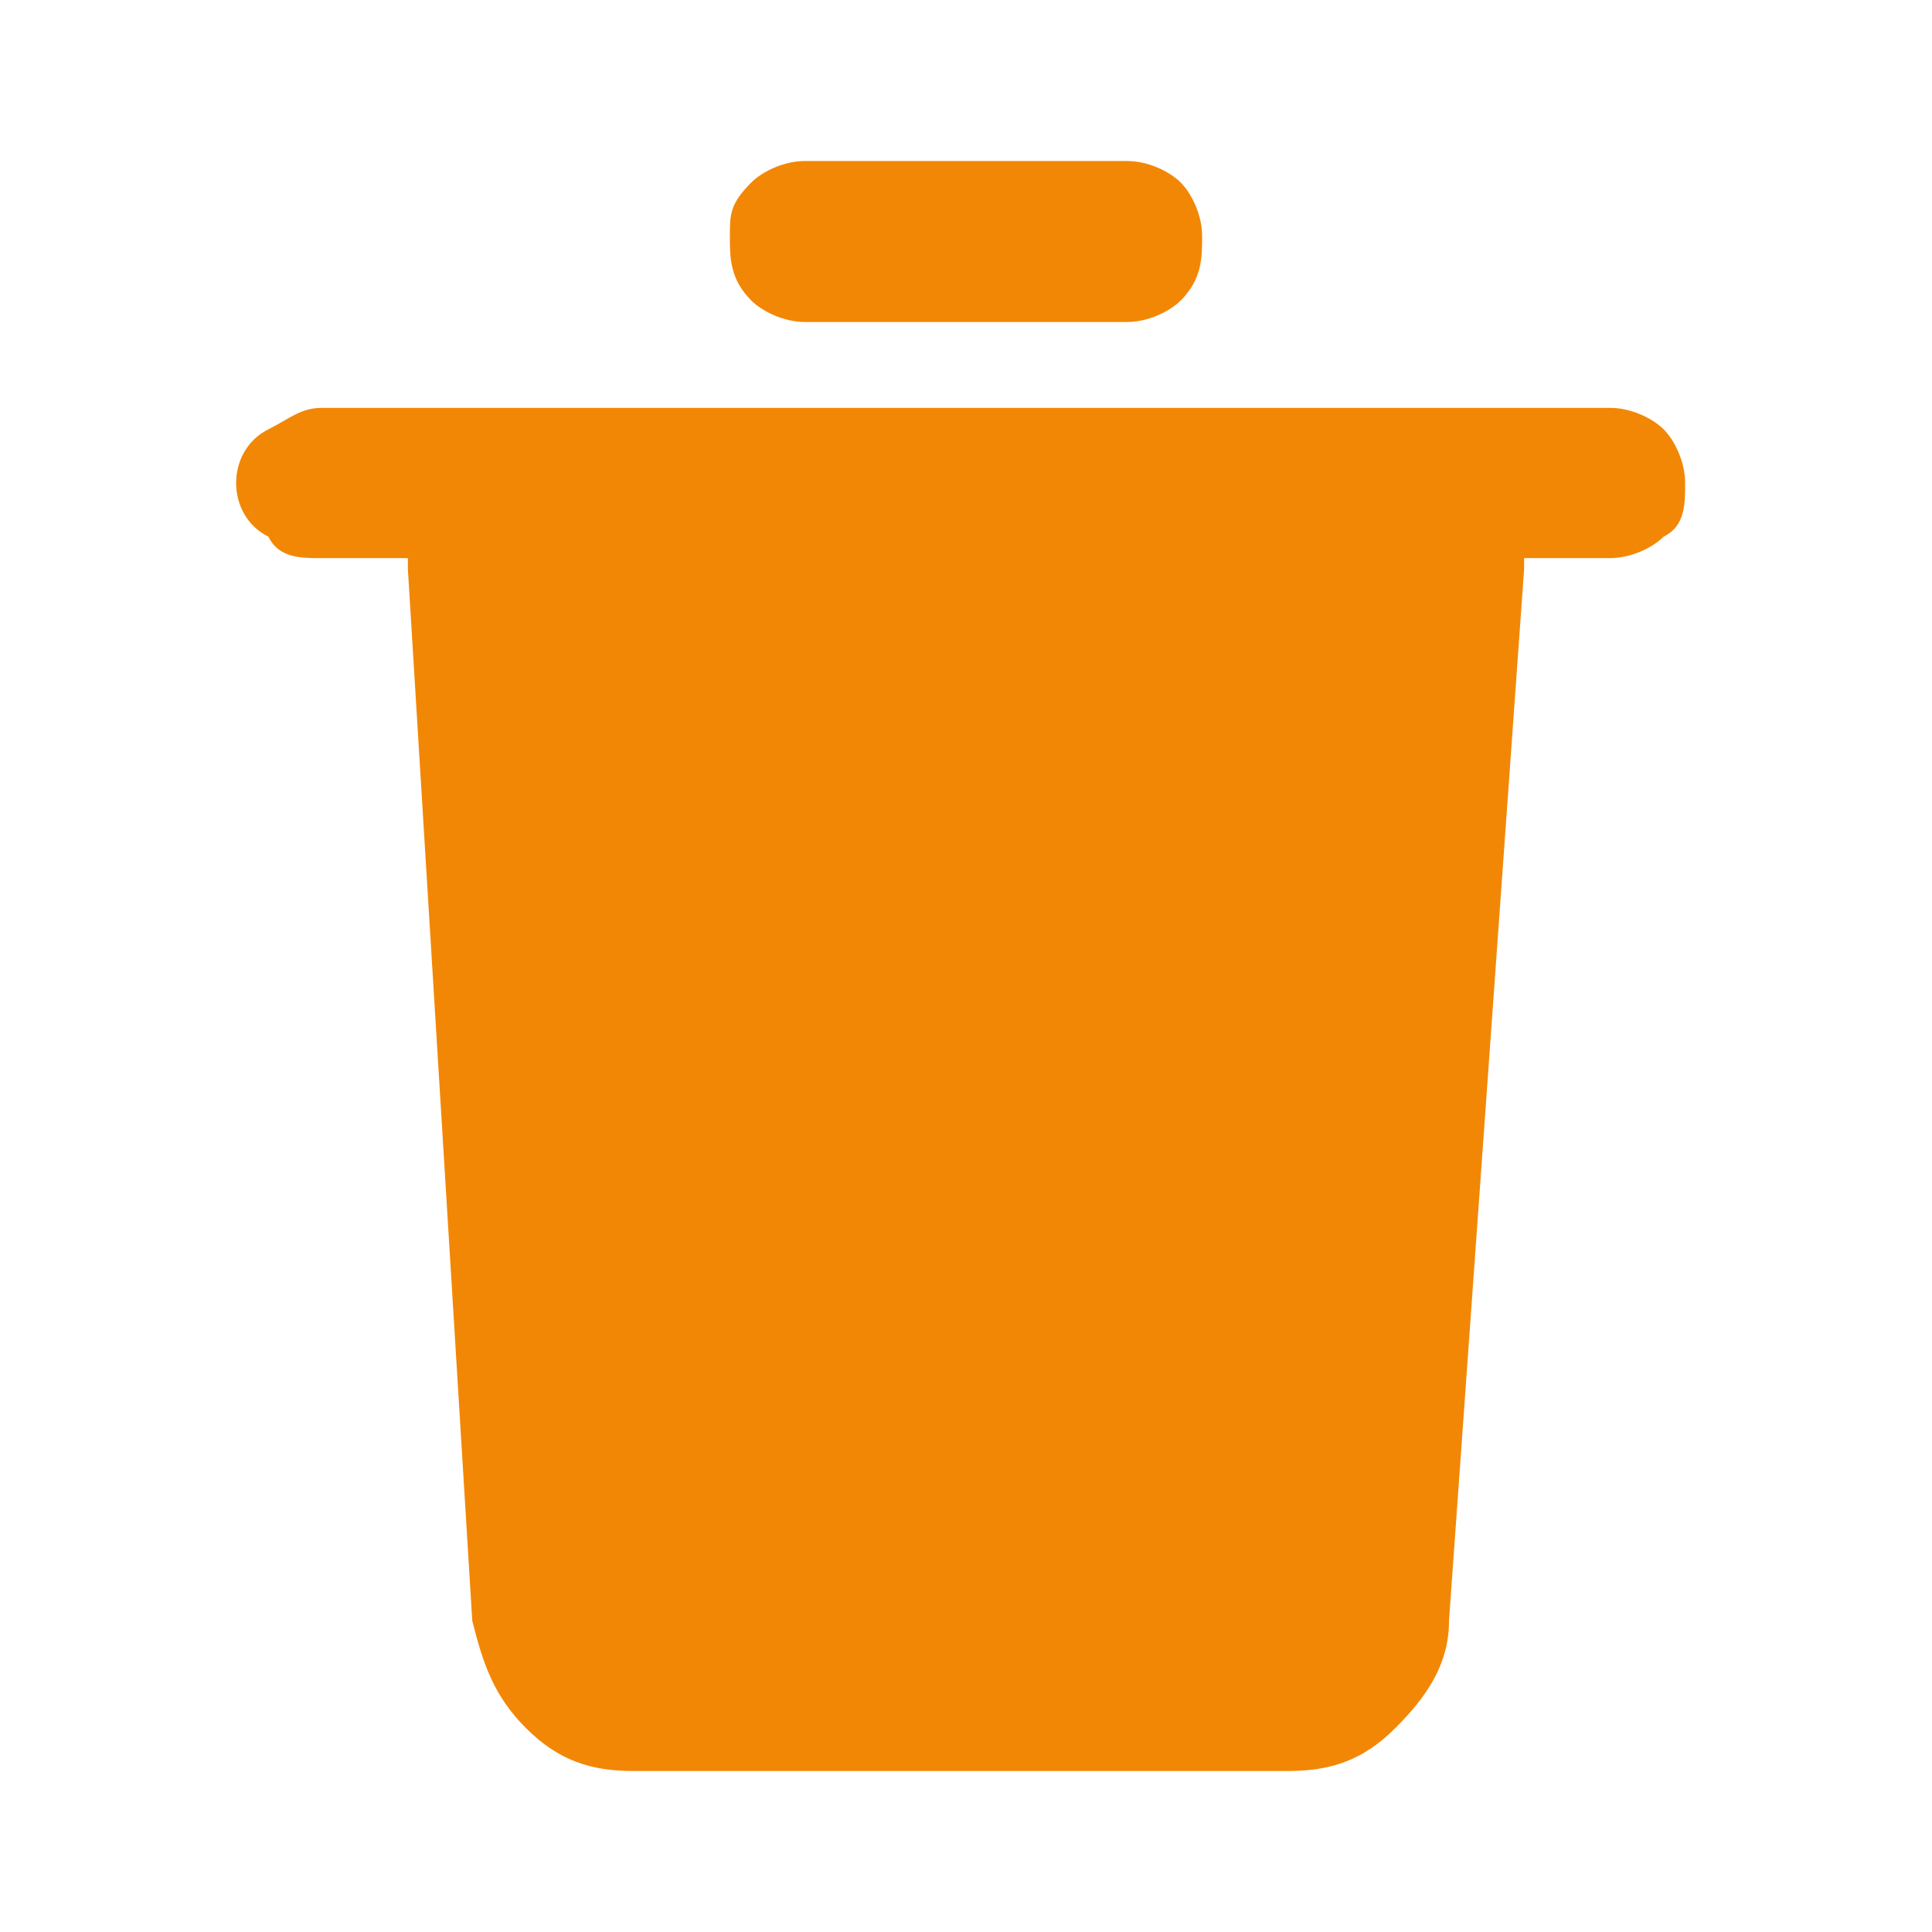
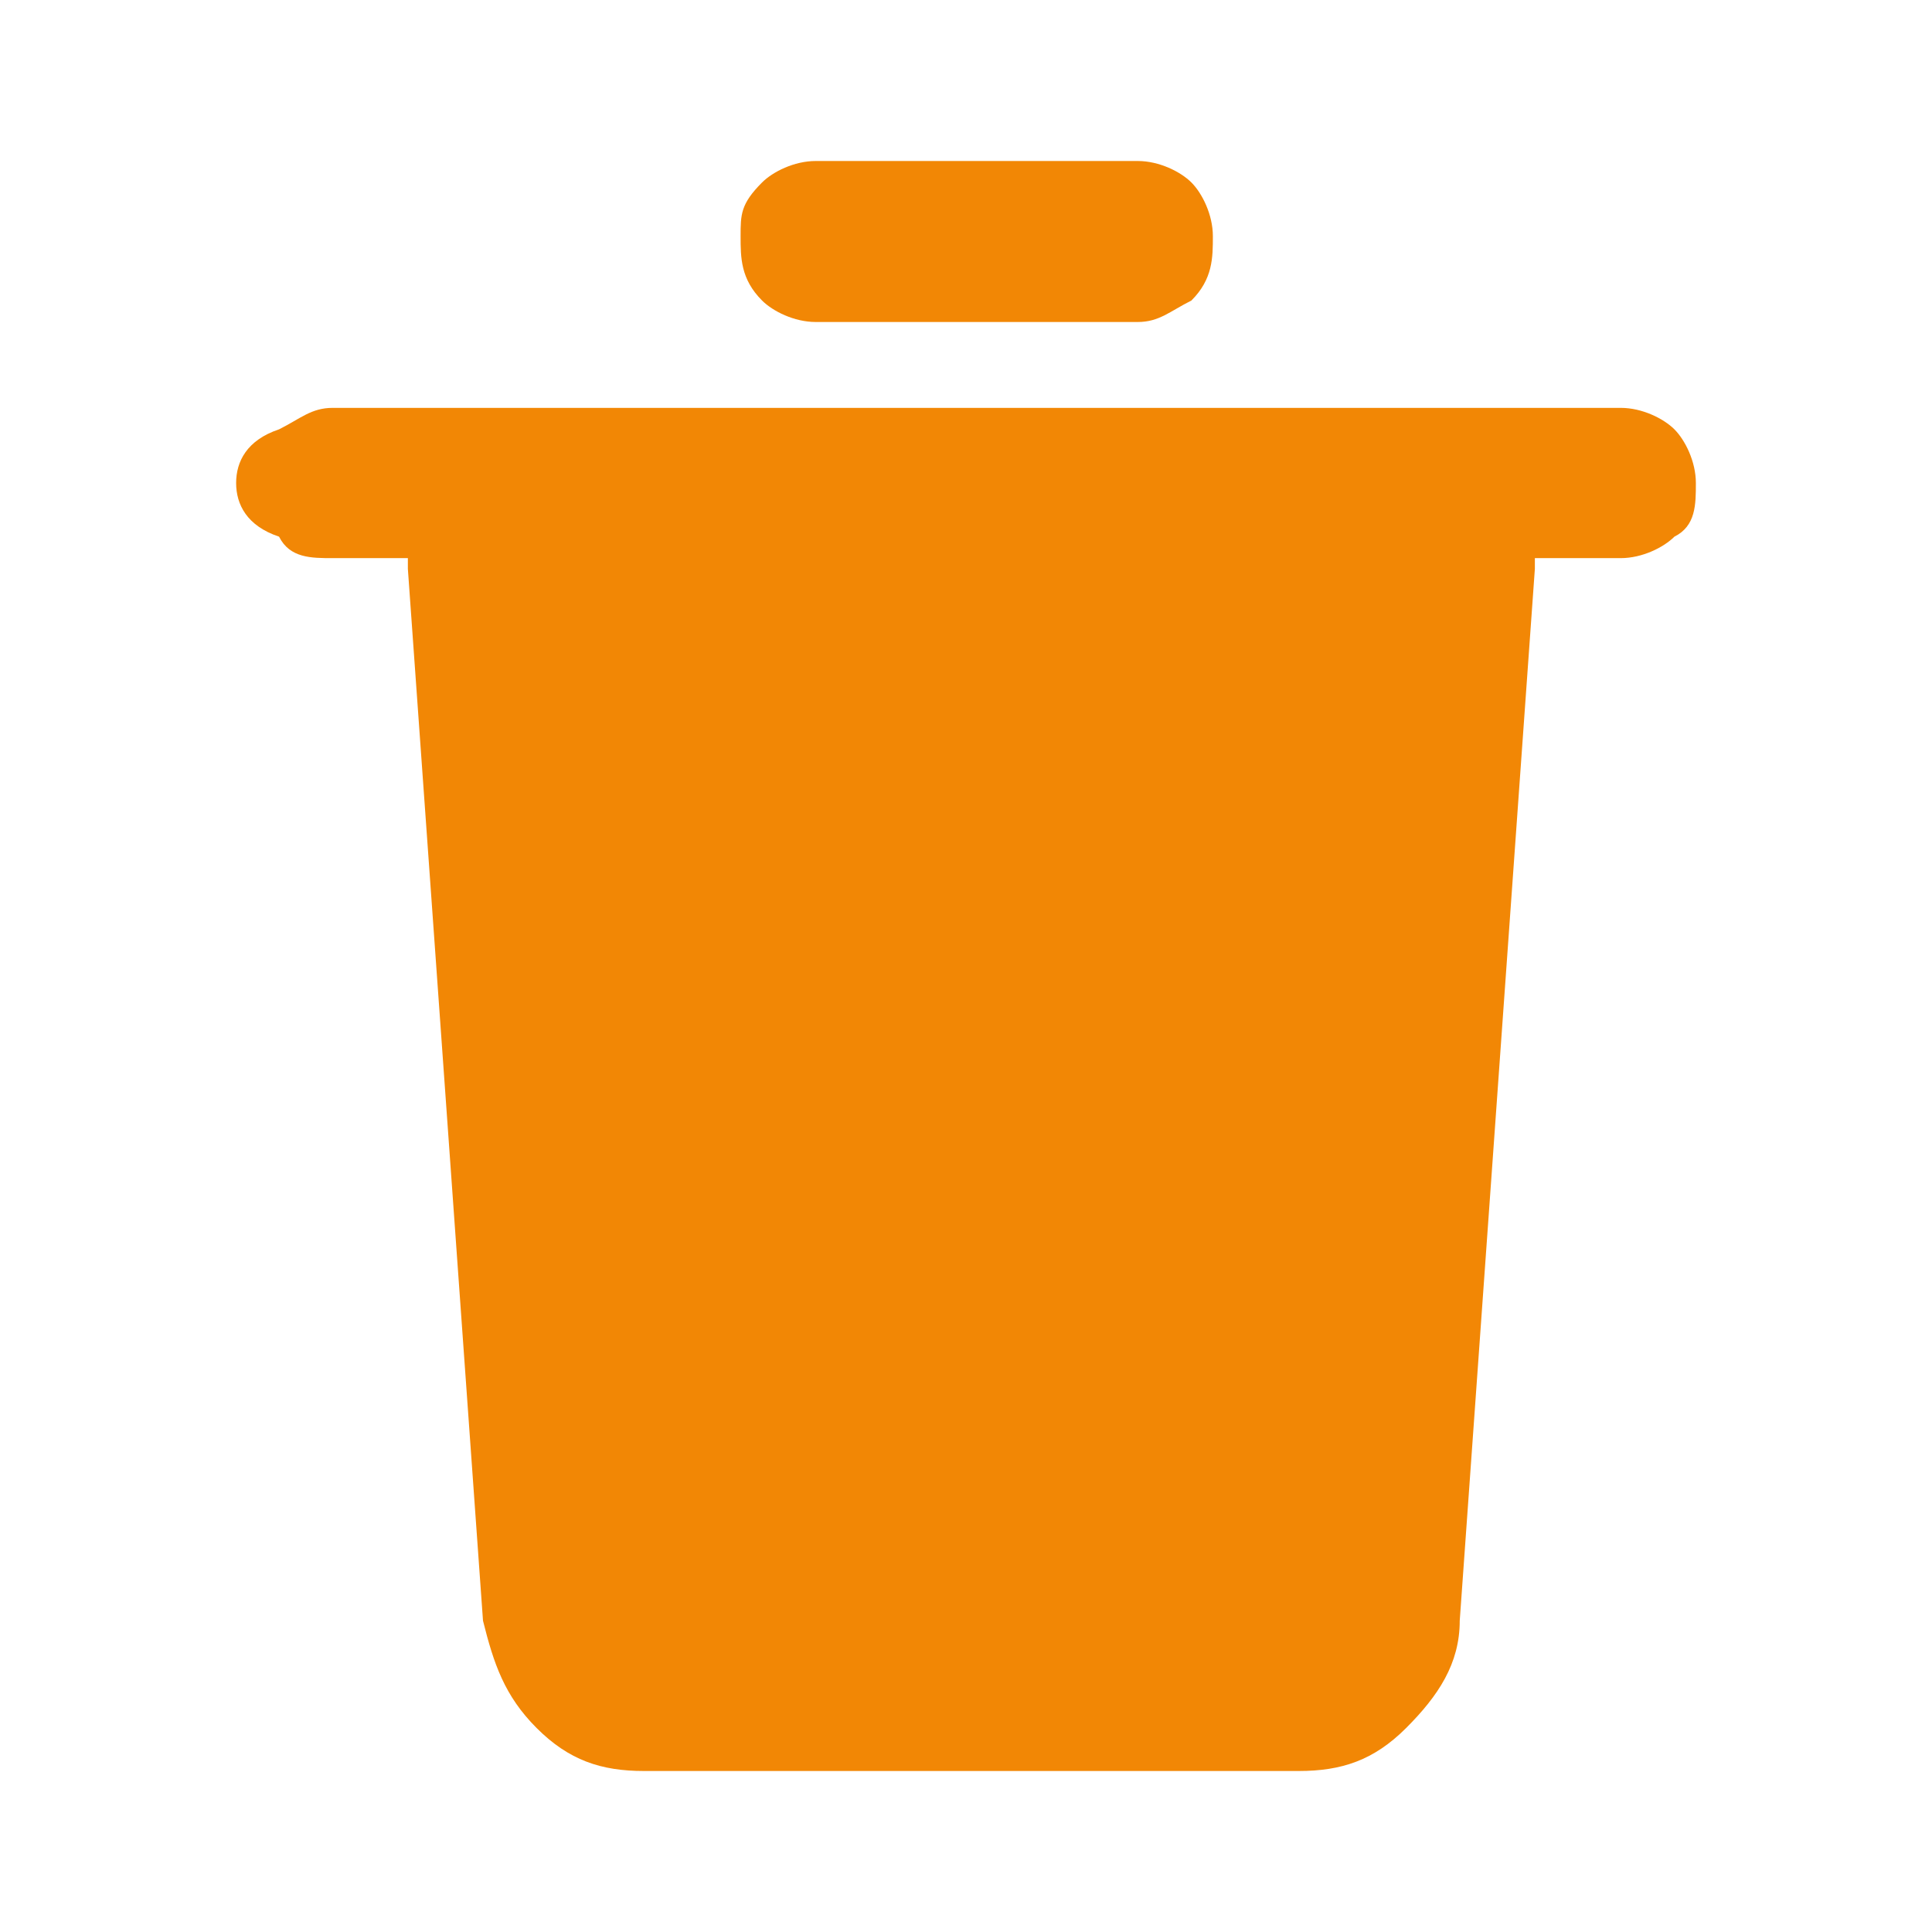
<svg xmlns="http://www.w3.org/2000/svg" version="1.1" id="Layer_1" x="0px" y="0px" viewBox="0 0 18 18" style="enable-background:new 0 0 18 18;" xml:space="preserve">
  <style type="text/css">
	.st0{fill:#F28705;}
</style>
  <g>
    <g>
-       <path class="st0" d="M15,3.8c0.2,0,0.4,0.1,0.5,0.2c0.1,0.1,0.2,0.3,0.2,0.5S15.7,4.9,15.5,5c-0.1,0.1-0.3,0.2-0.5,0.2h-0.8l0,0.1    l-0.7,9.8c0,0.4-0.2,0.7-0.5,1c-0.3,0.3-0.6,0.4-1,0.4H5.9c-0.4,0-0.7-0.1-1-0.4c-0.3-0.3-0.4-0.6-0.5-1L3.8,5.3c0,0,0,0,0-0.1H3    C2.8,5.2,2.6,5.2,2.5,5C2.3,4.9,2.2,4.7,2.2,4.5S2.3,4.1,2.5,4S2.8,3.8,3,3.8H15z M10.5,1.5c0.2,0,0.4,0.1,0.5,0.2    c0.1,0.1,0.2,0.3,0.2,0.5S11.2,2.6,11,2.8C10.9,2.9,10.7,3,10.5,3h-3C7.3,3,7.1,2.9,7,2.8C6.8,2.6,6.8,2.4,6.8,2.2S6.8,1.9,7,1.7    c0.1-0.1,0.3-0.2,0.5-0.2H10.5z" />
+       <path class="st0" d="M15.1,3.8c0.2,0,0.4,0.1,0.5,0.2c0.1,0.1,0.2,0.3,0.2,0.5s0,0.4-0.2,0.5c-0.1,0.1-0.3,0.2-0.5,0.2h-0.8v0.1    l-0.7,9.8c0,0.4-0.2,0.7-0.5,1c-0.3,0.3-0.6,0.4-1,0.4H6c-0.4,0-0.7-0.1-1-0.4c-0.3-0.3-0.4-0.6-0.5-1L3.8,5.3c0,0,0,0,0-0.1H3.1    c-0.2,0-0.4,0-0.5-0.2C2.3,4.9,2.2,4.7,2.2,4.5S2.3,4.1,2.6,4c0.2-0.1,0.3-0.2,0.5-0.2H15.1z M10.6,1.5c0.2,0,0.4,0.1,0.5,0.2    s0.2,0.3,0.2,0.5s0,0.4-0.2,0.6C10.9,2.9,10.8,3,10.6,3h-3C7.4,3,7.2,2.9,7.1,2.8C6.9,2.6,6.9,2.4,6.9,2.2s0-0.3,0.2-0.5    c0.1-0.1,0.3-0.2,0.5-0.2H10.6z" />
    </g>
  </g>
</svg>
